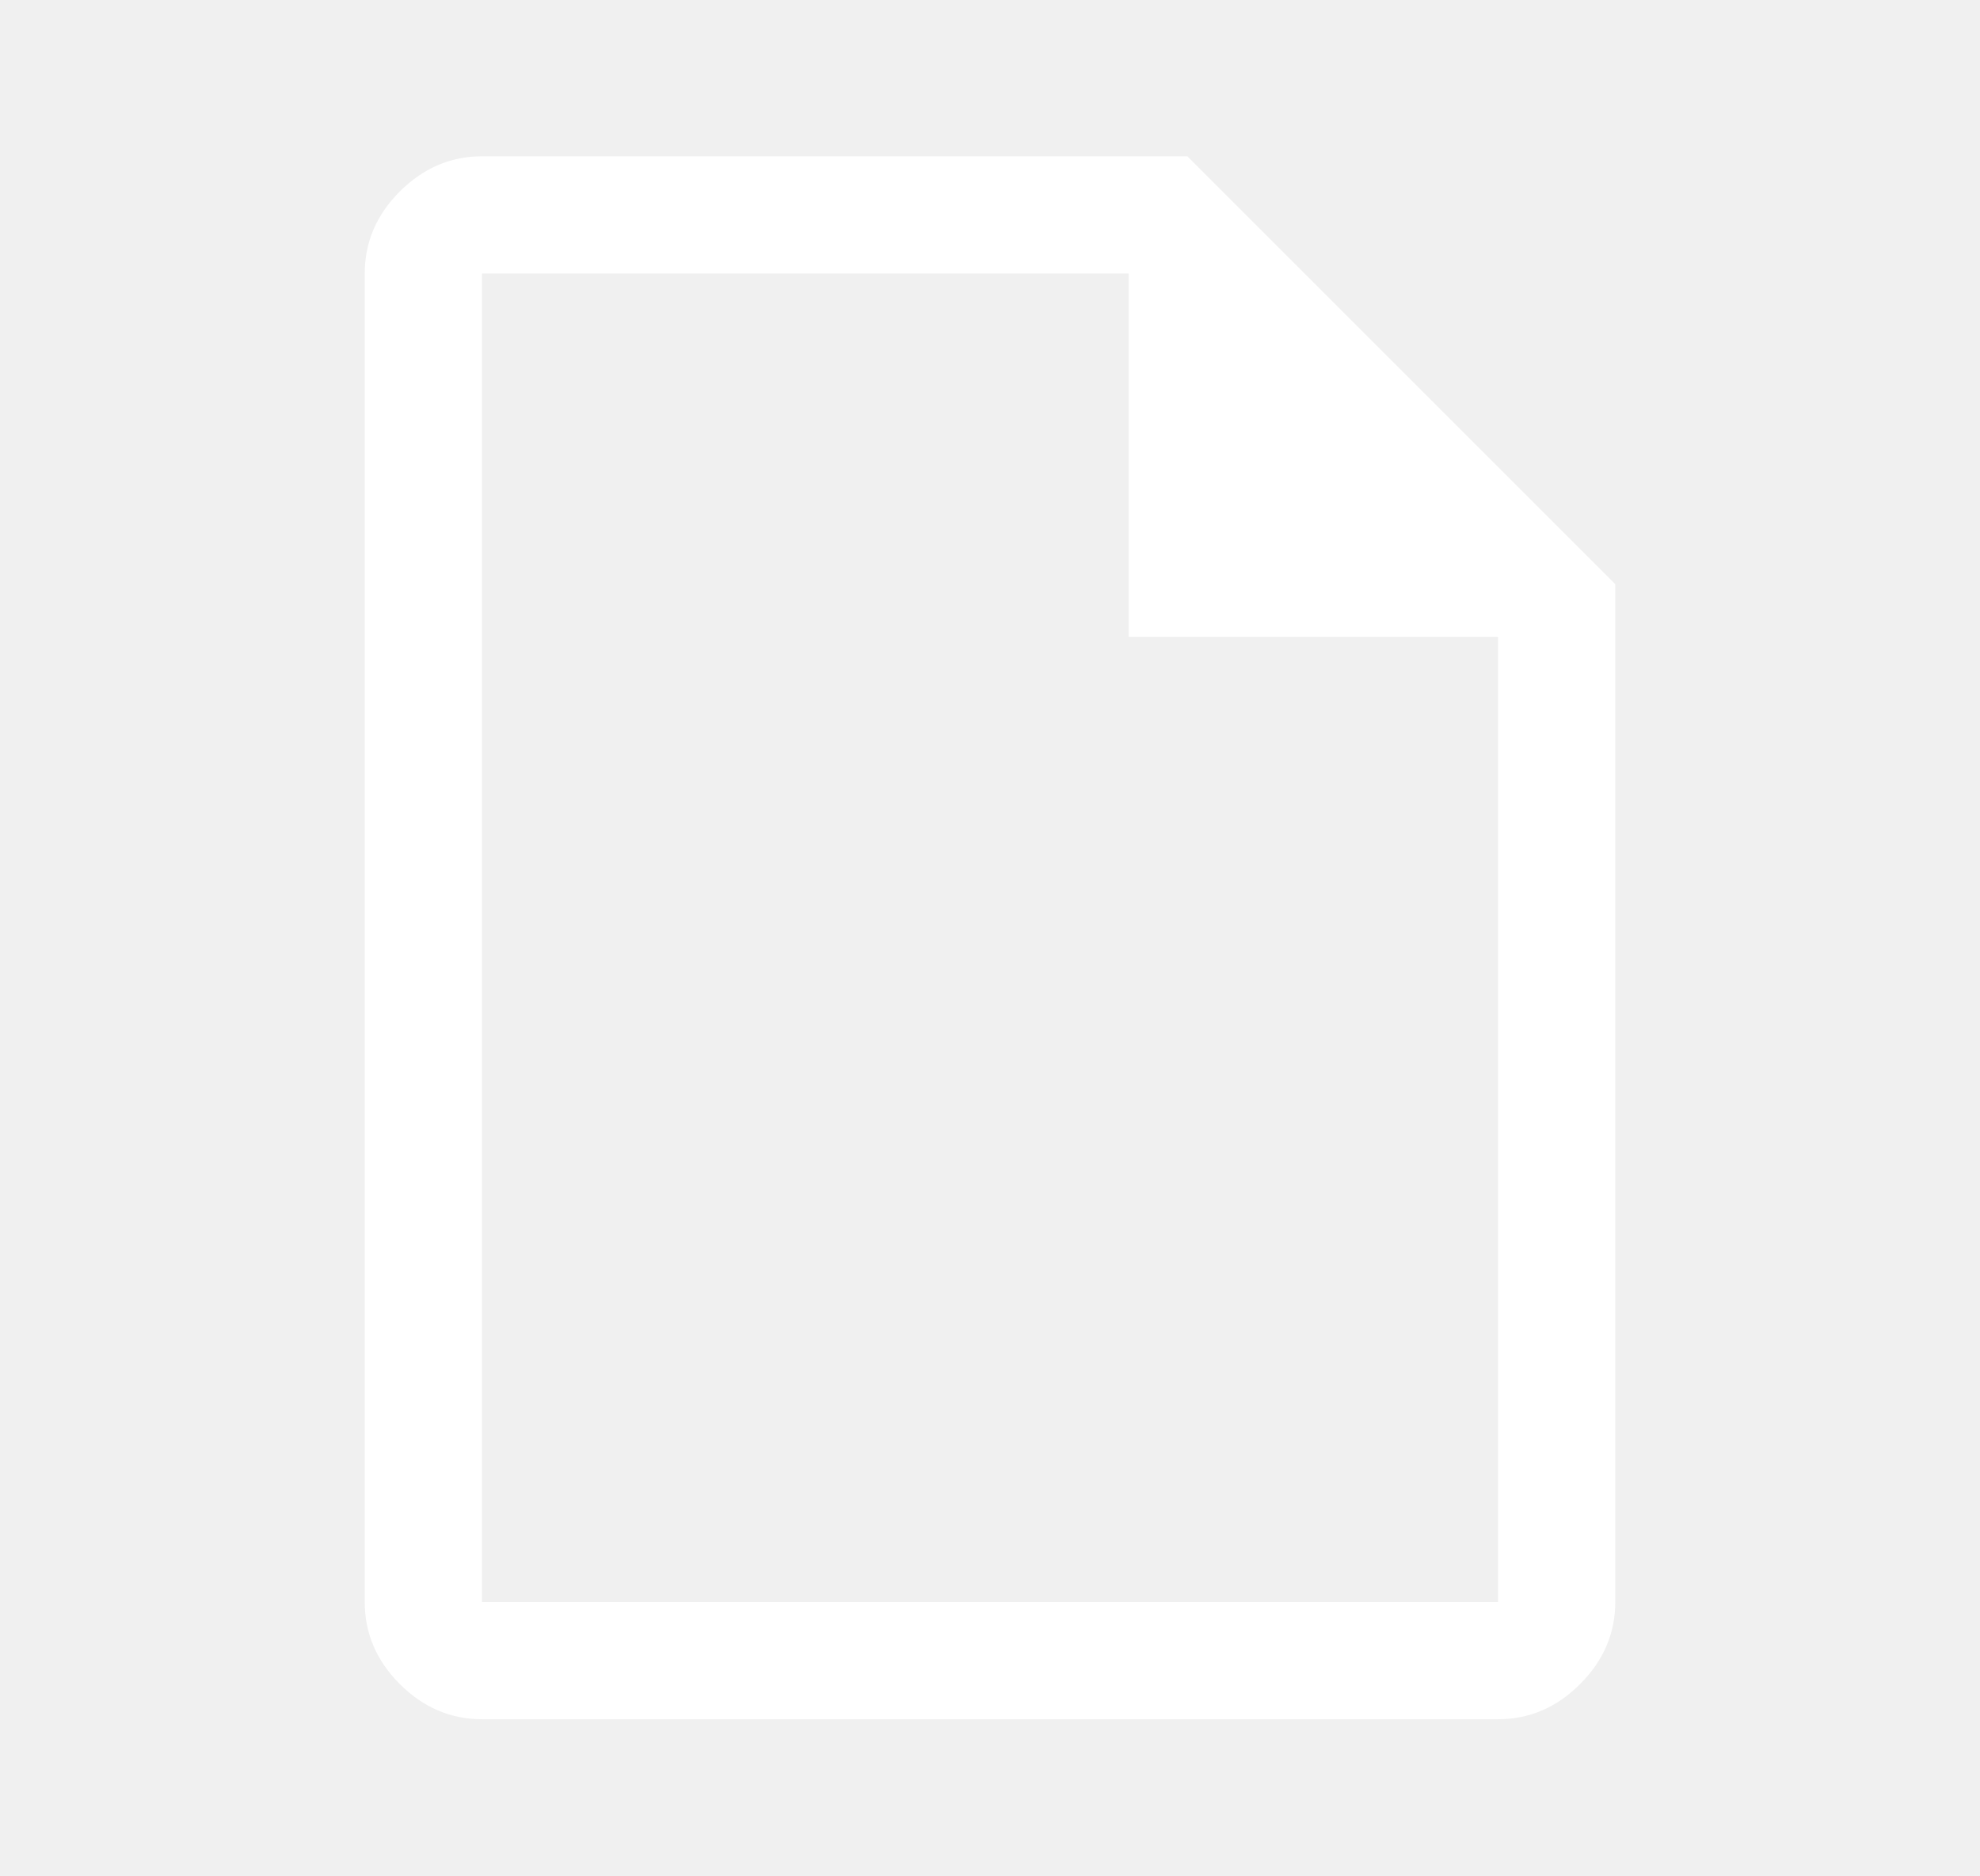
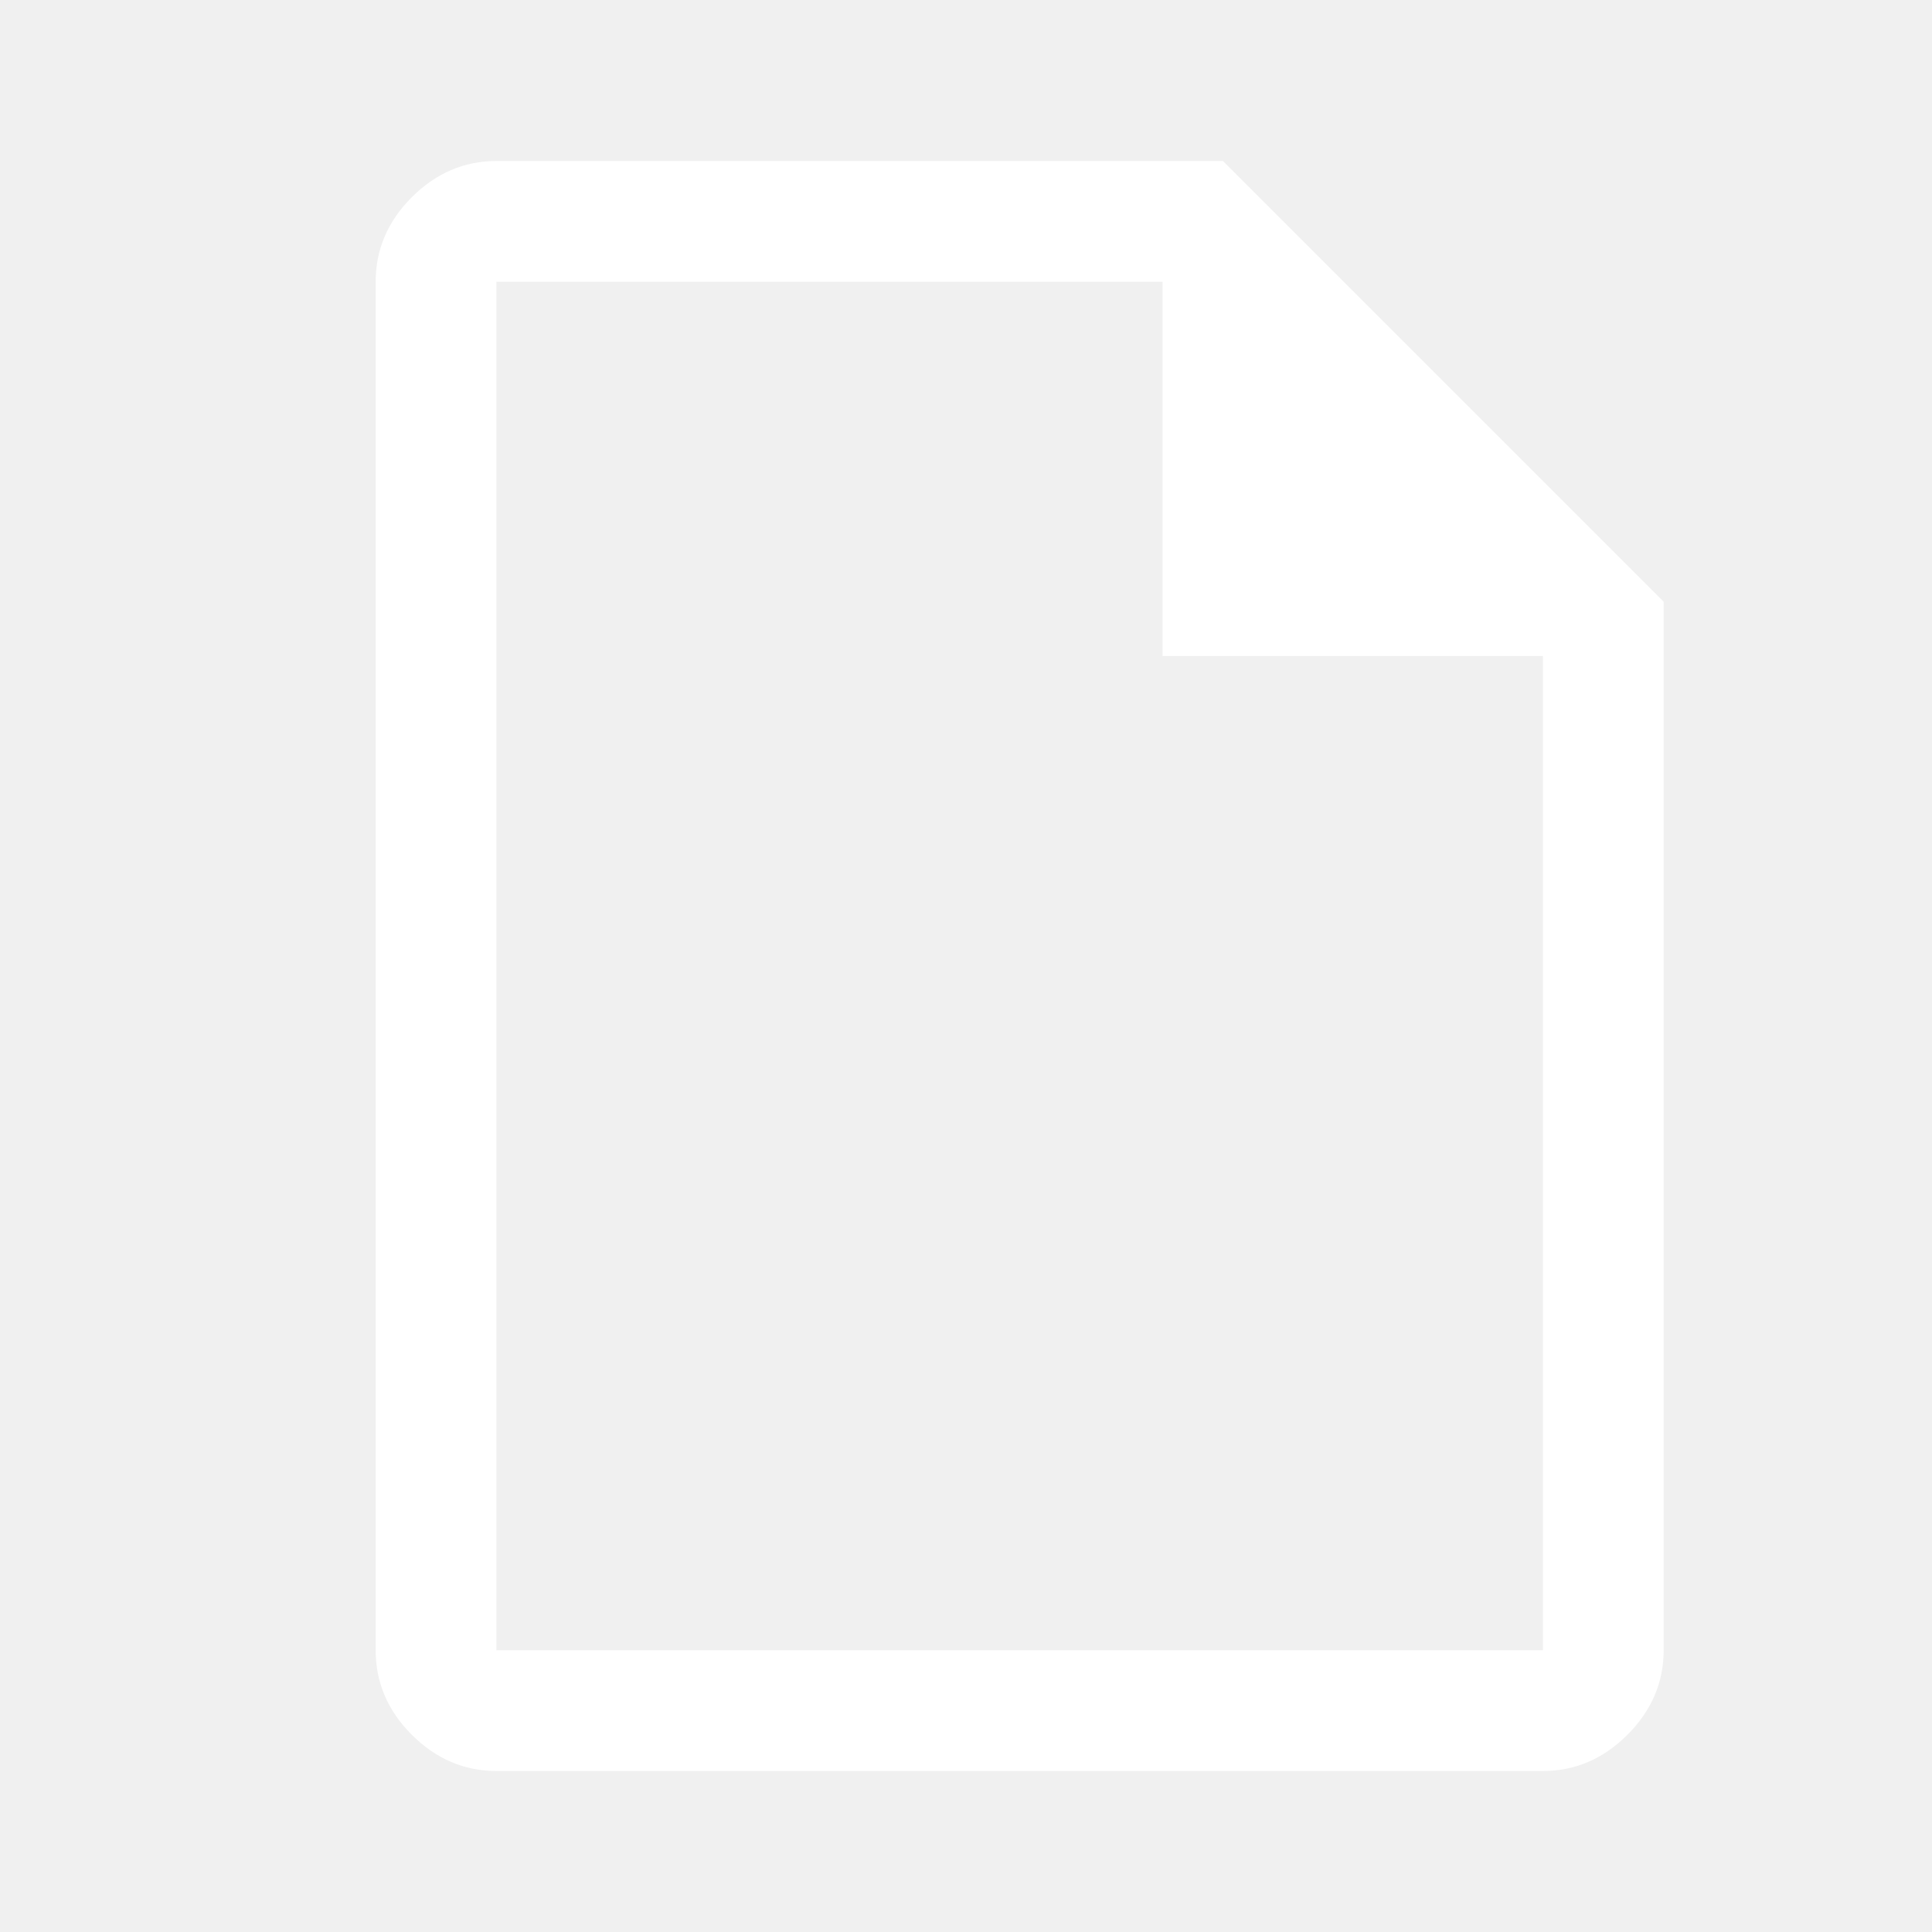
- <svg xmlns="http://www.w3.org/2000/svg" width="19" height="18" viewBox="0 0 19 18" fill="none">
+ <svg xmlns="http://www.w3.org/2000/svg" width="18" height="18" viewBox="0 0 18 18" fill="none">
  <path d="M4.625 16.5C4.325 16.5 4.062 16.387 3.837 16.163C3.612 15.938 3.5 15.675 3.5 15.375V2.625C3.5 2.325 3.612 2.062 3.837 1.837C4.062 1.613 4.325 1.5 4.625 1.5H11.394L15.5 5.606V15.375C15.5 15.675 15.387 15.938 15.162 16.163C14.938 16.387 14.675 16.5 14.375 16.5H4.625ZM10.831 6.112V2.625H4.625V15.375H14.375V6.112H10.831ZM4.625 2.625V6.112V2.625V15.375V2.625Z" fill="white" />
</svg>
